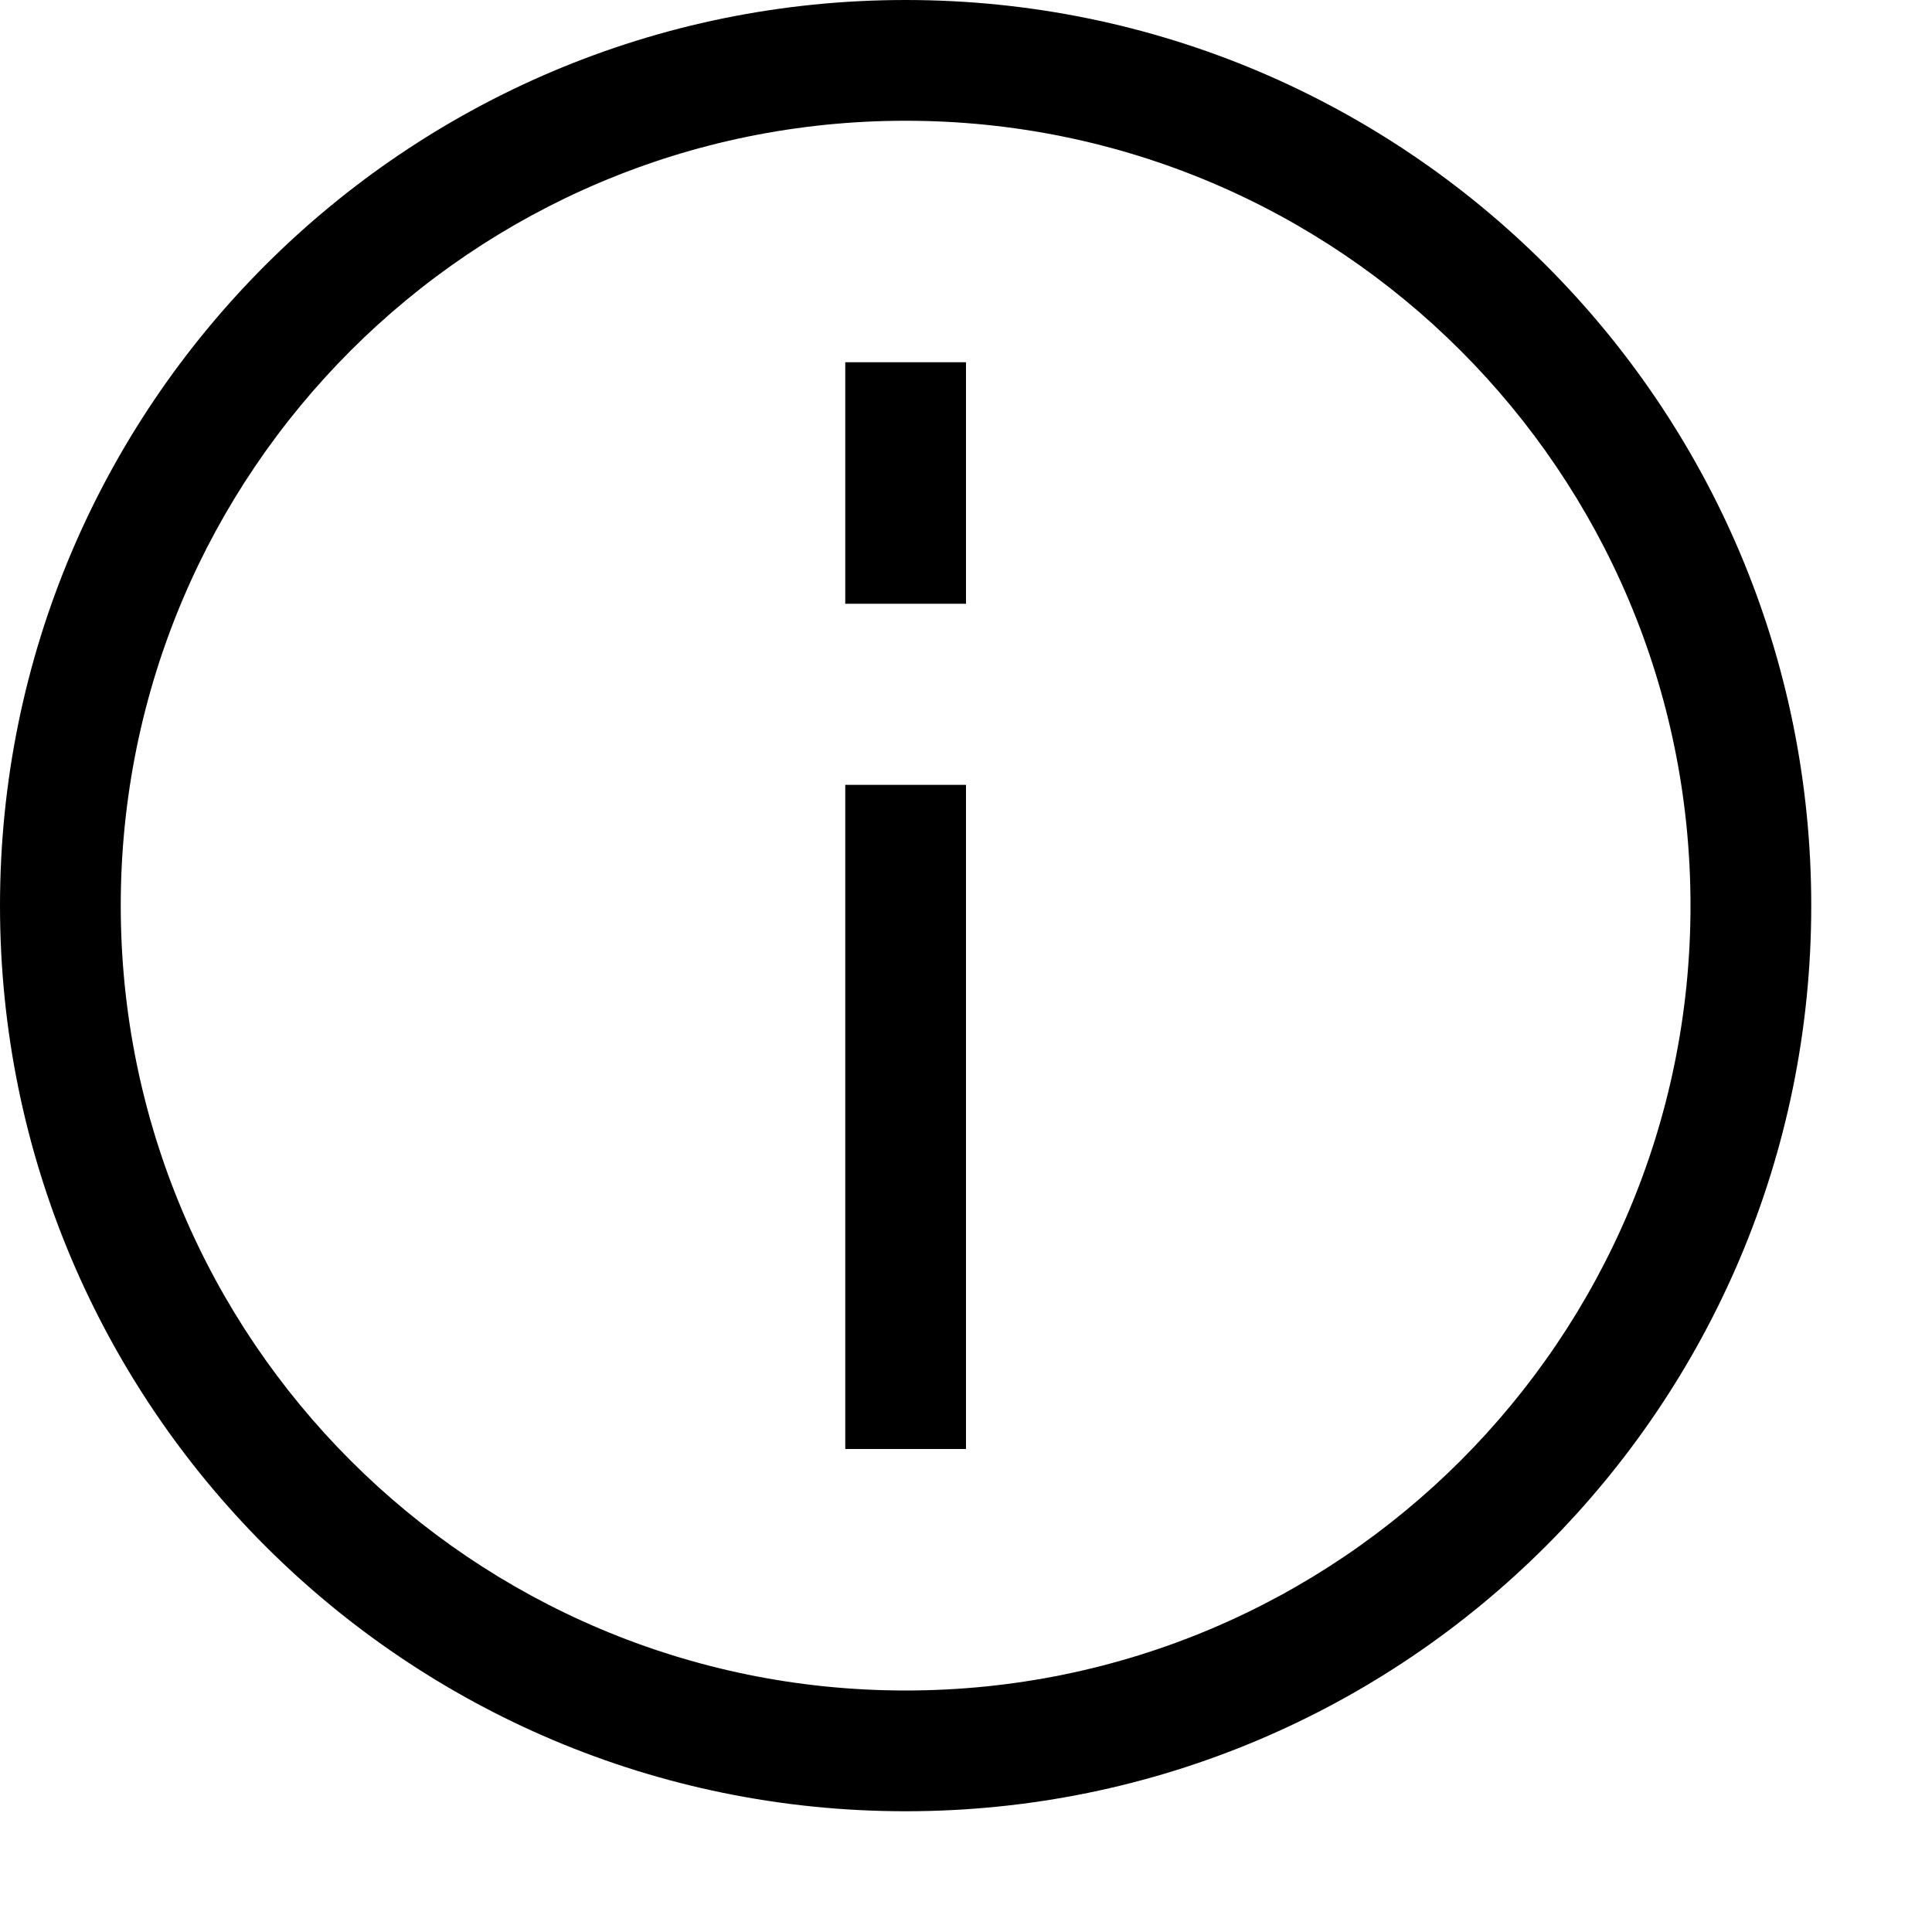
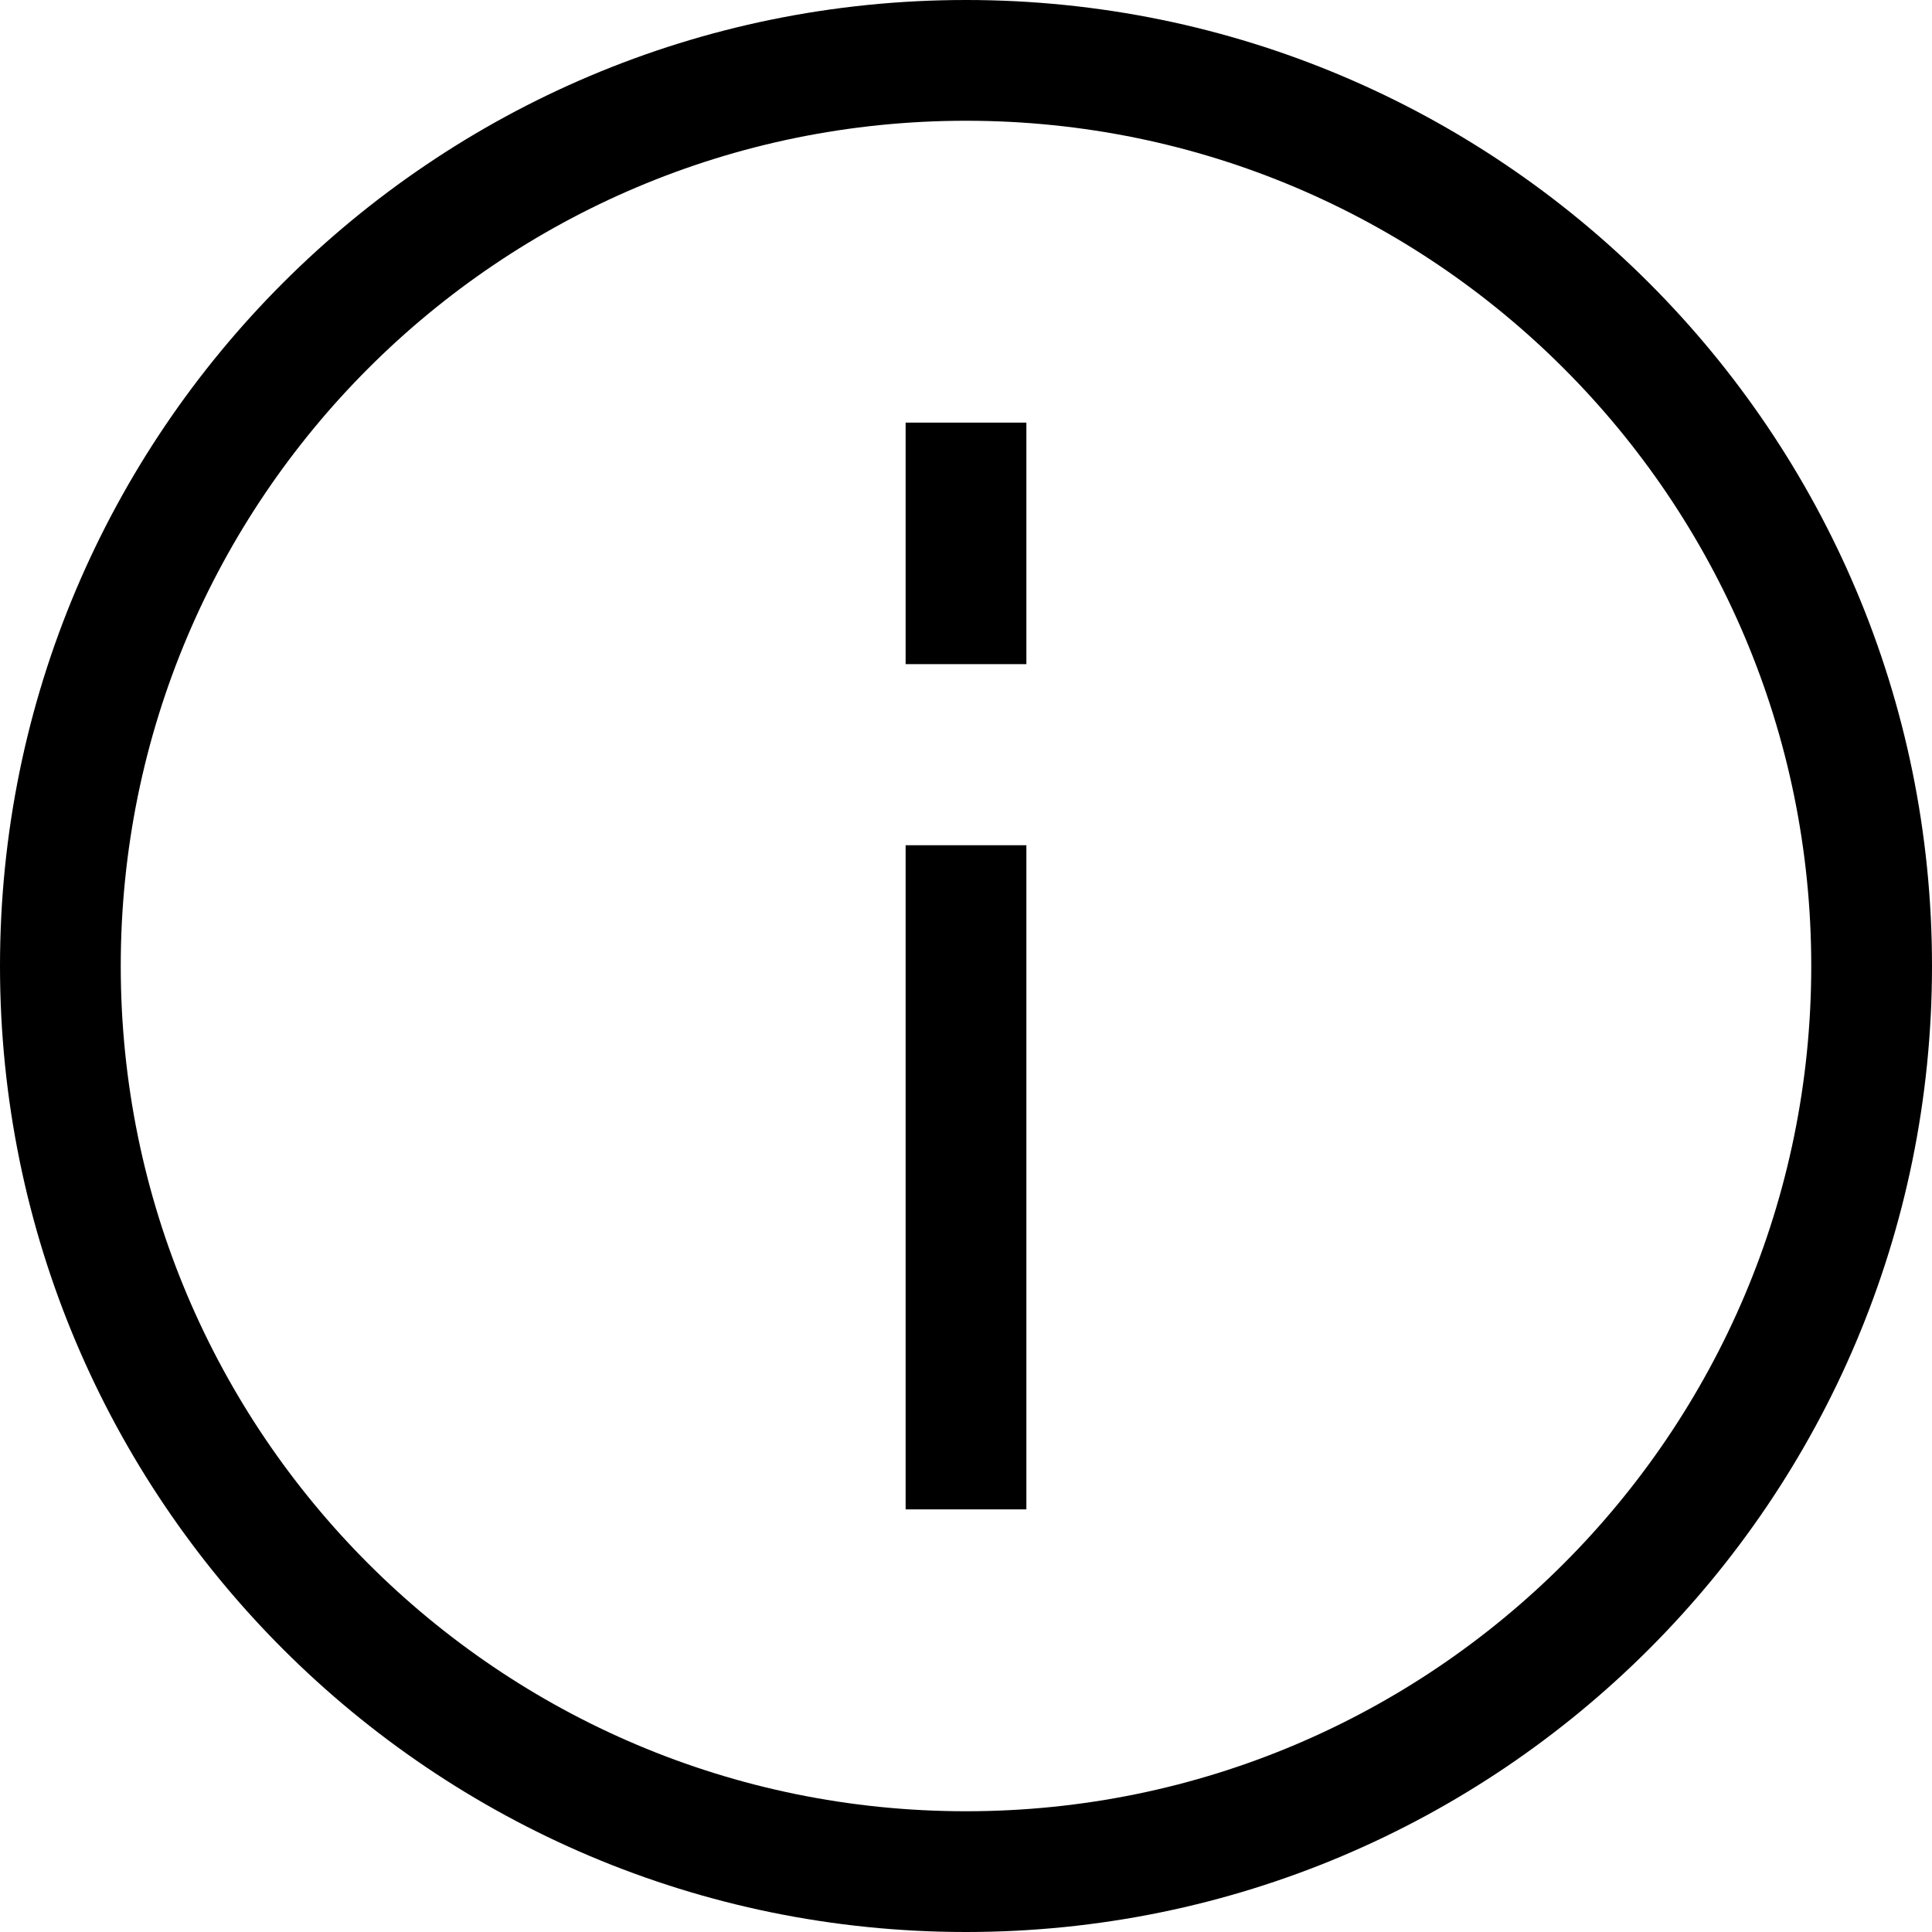
<svg xmlns="http://www.w3.org/2000/svg" width="16" height="16" fill="none">
-   <path fill="currentColor" d="M0 7.5a7.5 7.5 0 1 1 15 0 7.5 7.5 0 0 1-15 0ZM7.5 1a6.5 6.5 0 1 0 0 13 6.5 6.5 0 0 0 0-13ZM8 3v2H7V3h1Zm0 3.5V12H7V6.5h1Z" />
+   <path fill="currentColor" d="M0 8a8 8 0 1 1 16 0A8 8 0 0 1 0 8Zm8-7a7 7 0 1 0 0 14A7 7 0 0 0 8 1Zm.5 2.5v2h-1v-2h1Zm0 3.5v5.5h-1V7h1Z" />
</svg>
